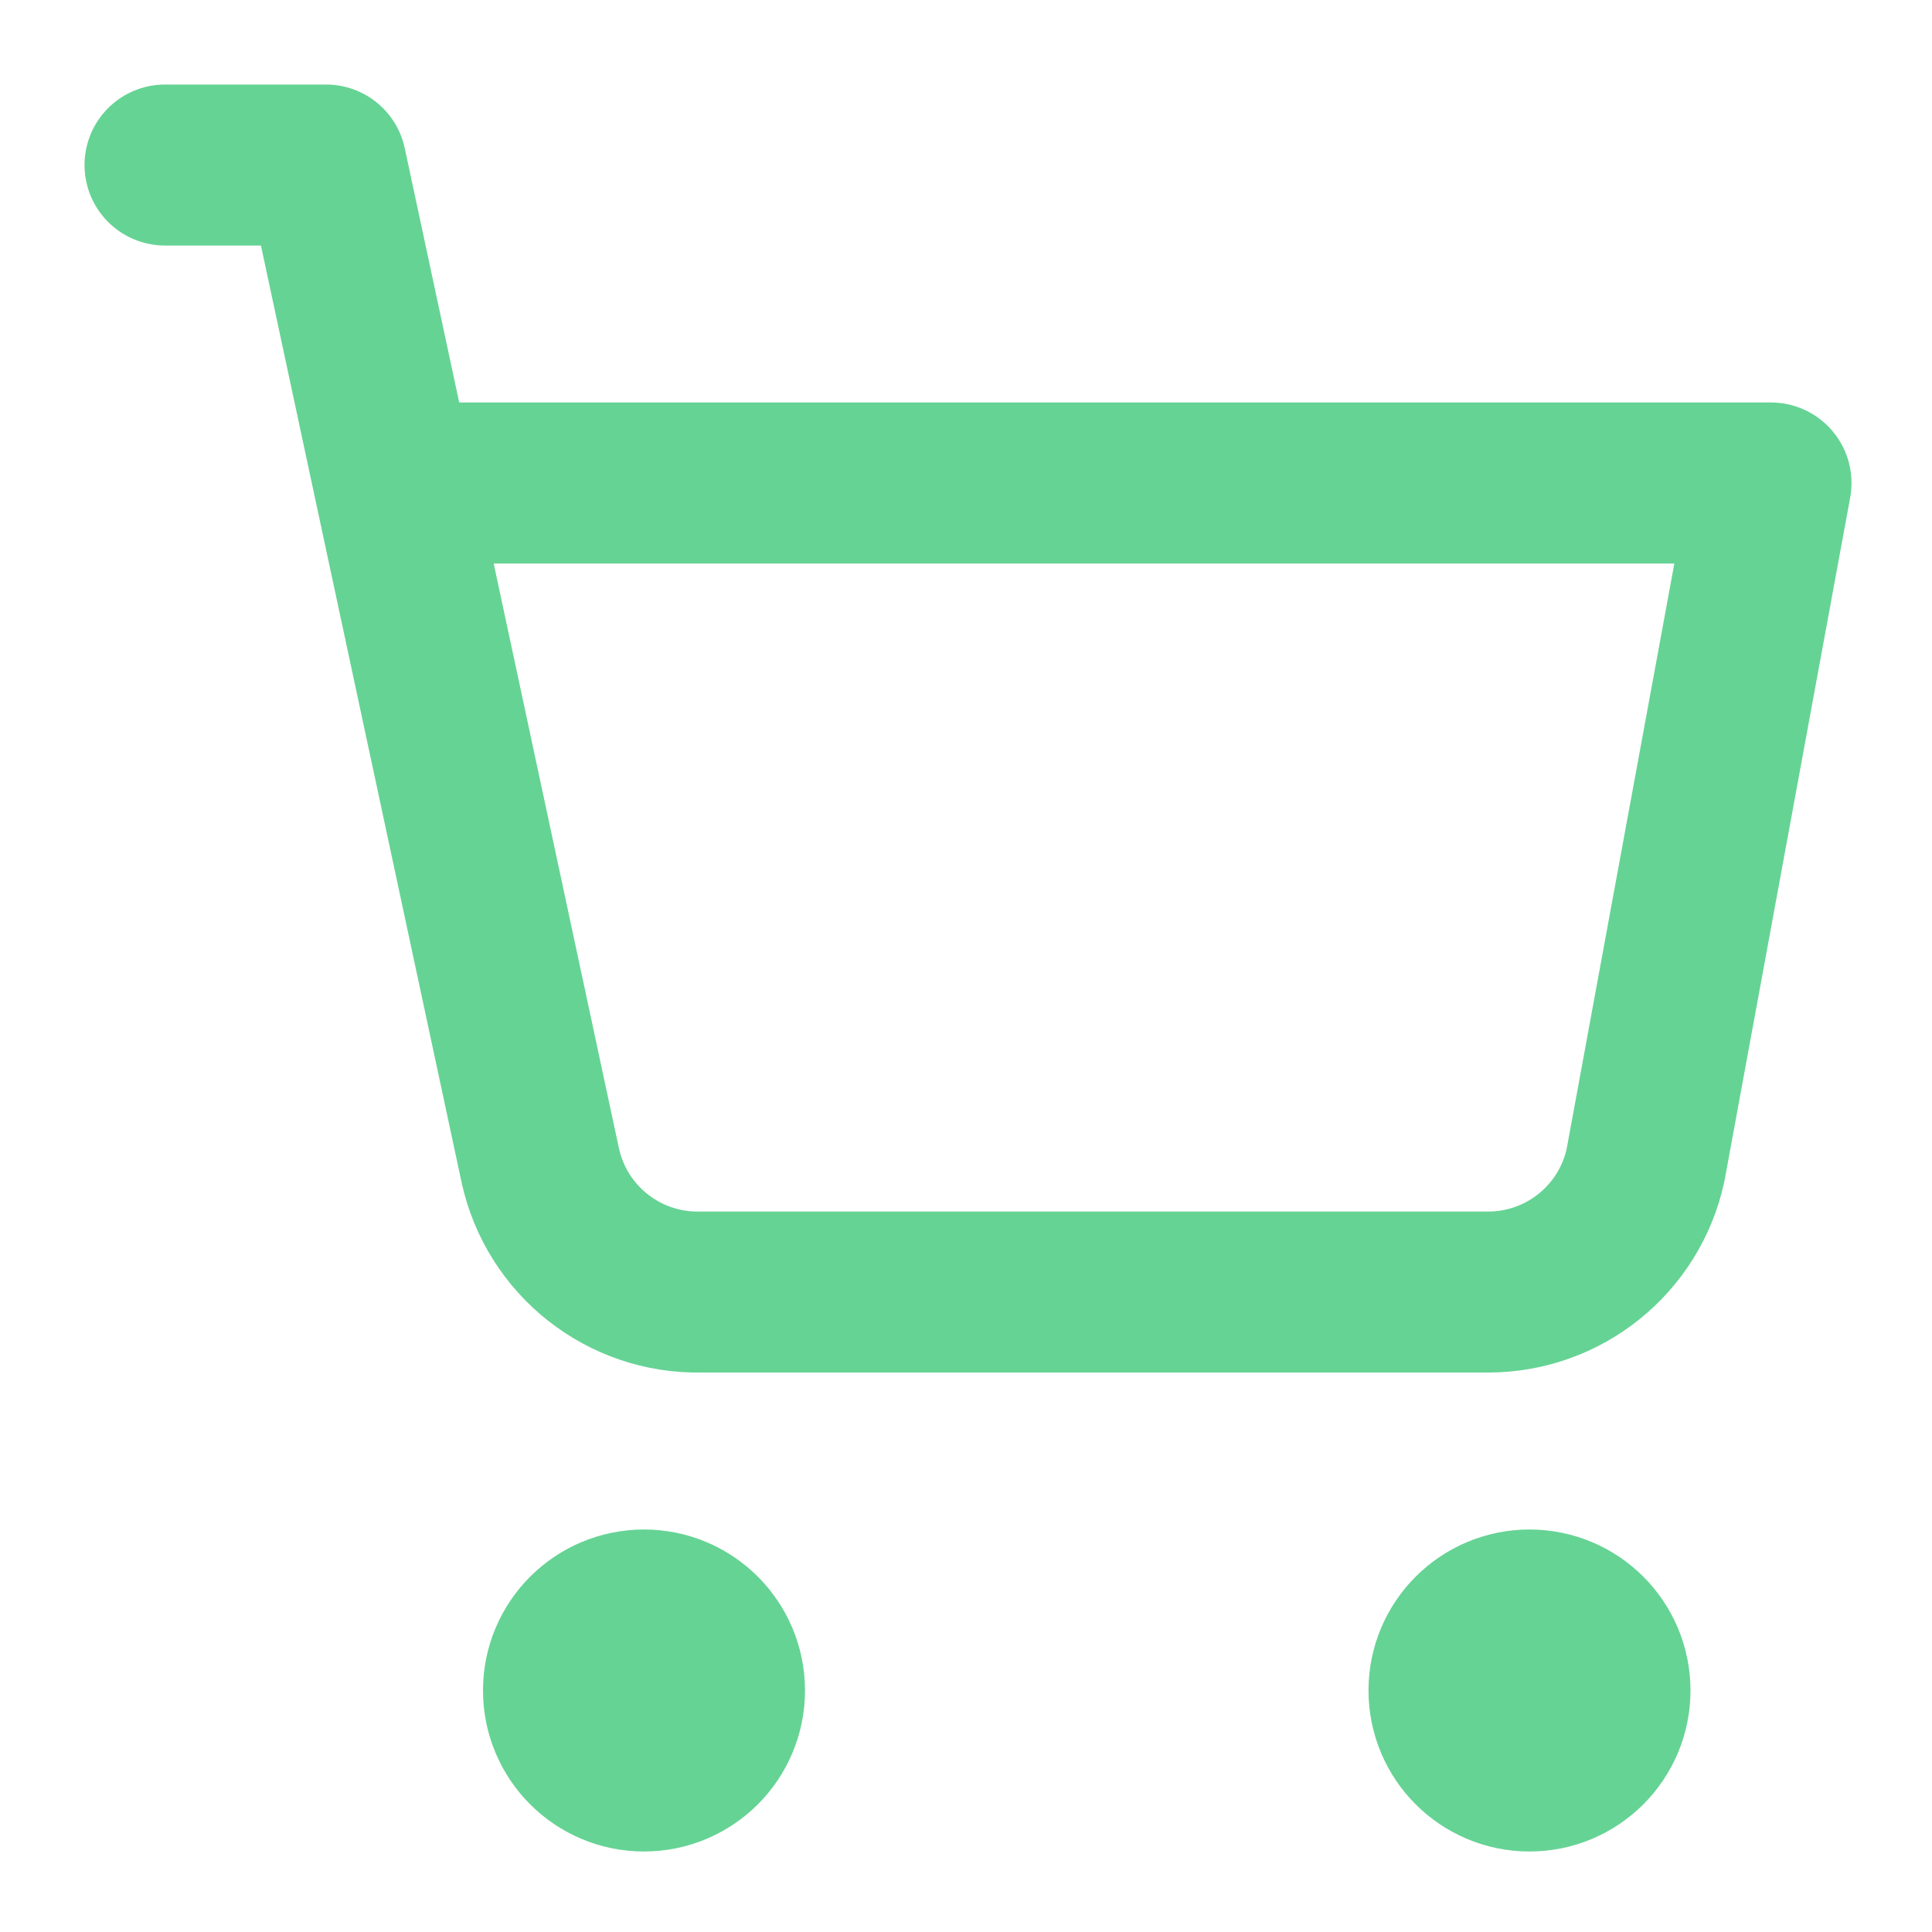
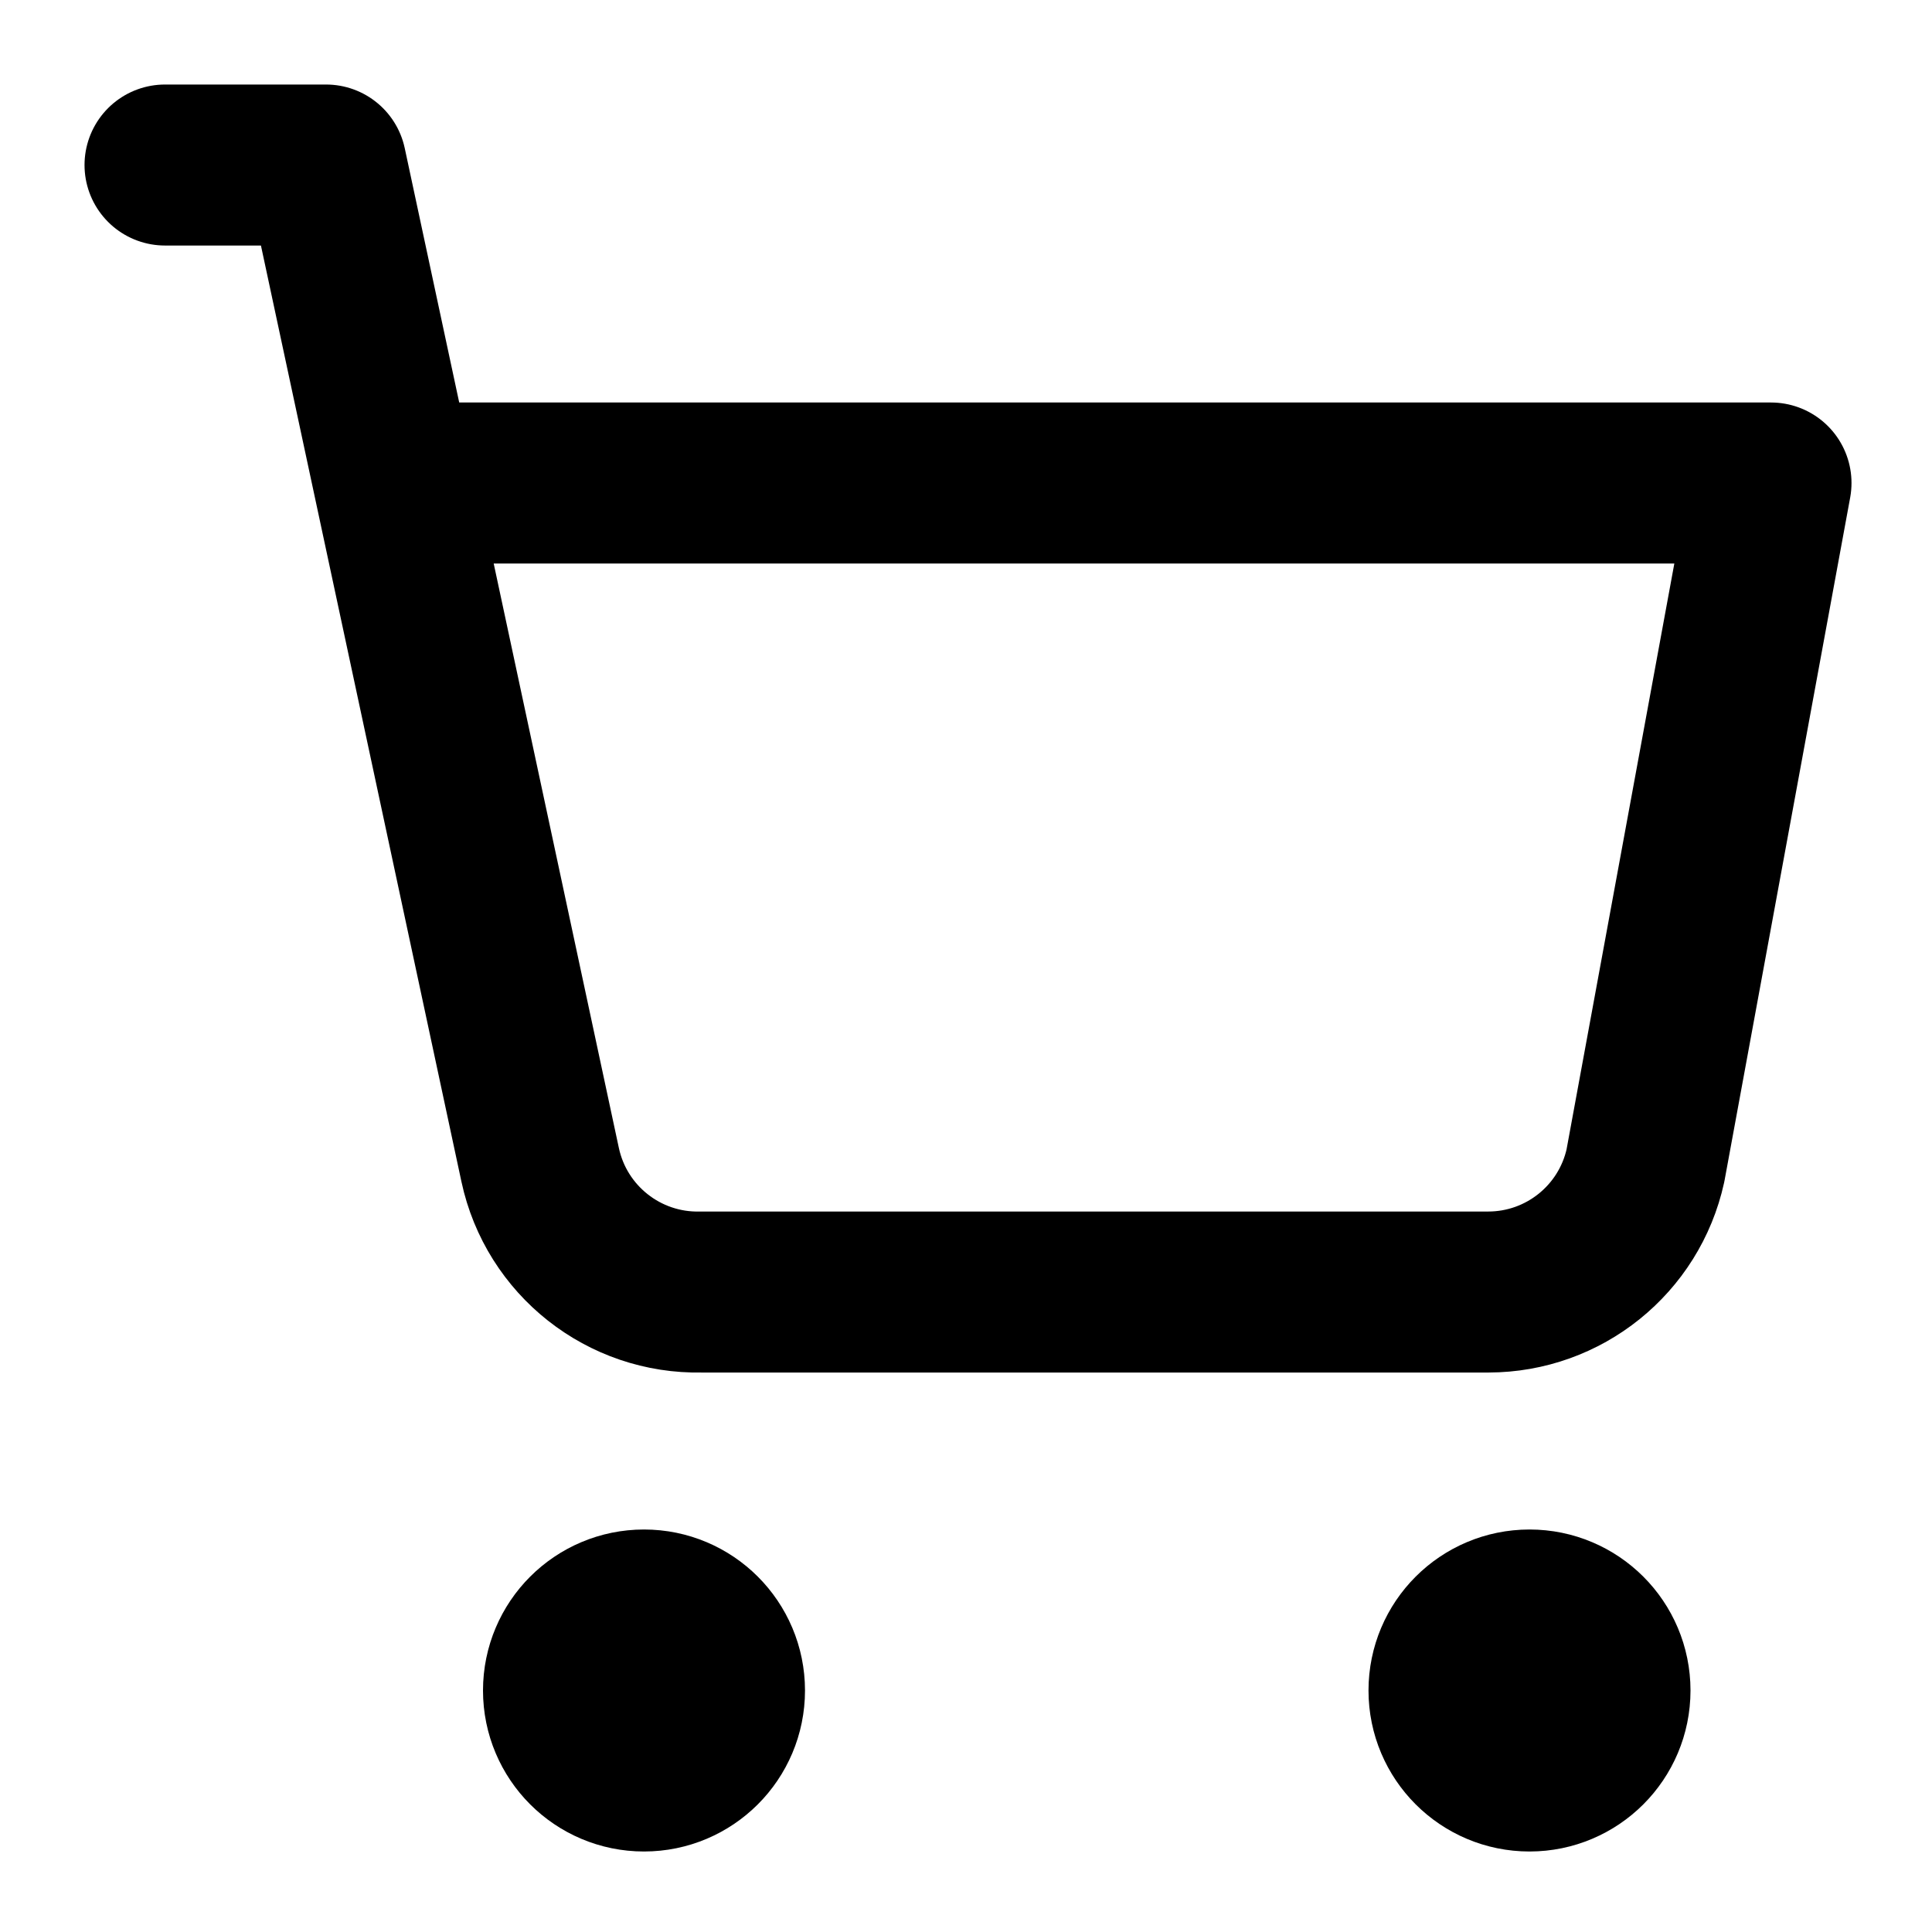
- <svg xmlns="http://www.w3.org/2000/svg" width="24" height="24" viewBox="0 0 24 24" fill="none" color="#65d394" stroke="currentColor" stroke-width="2" stroke-linecap="round" stroke-linejoin="round">
+ <svg xmlns="http://www.w3.org/2000/svg" width="24" height="24" viewBox="0 0 24 24" fill="none" color="{{iconSuccess}}" stroke="currentColor" stroke-width="2" stroke-linecap="round" stroke-linejoin="round">
  <circle cx="8" cy="21" r="1" />
  <circle cx="19" cy="21" r="1" />
  <path d="M2.05 2.05h2l2.66 12.42a2 2 0 0 0 2 1.58h9.78a2 2 0 0 0 1.95-1.57L22 6H5.12" />
</svg>
